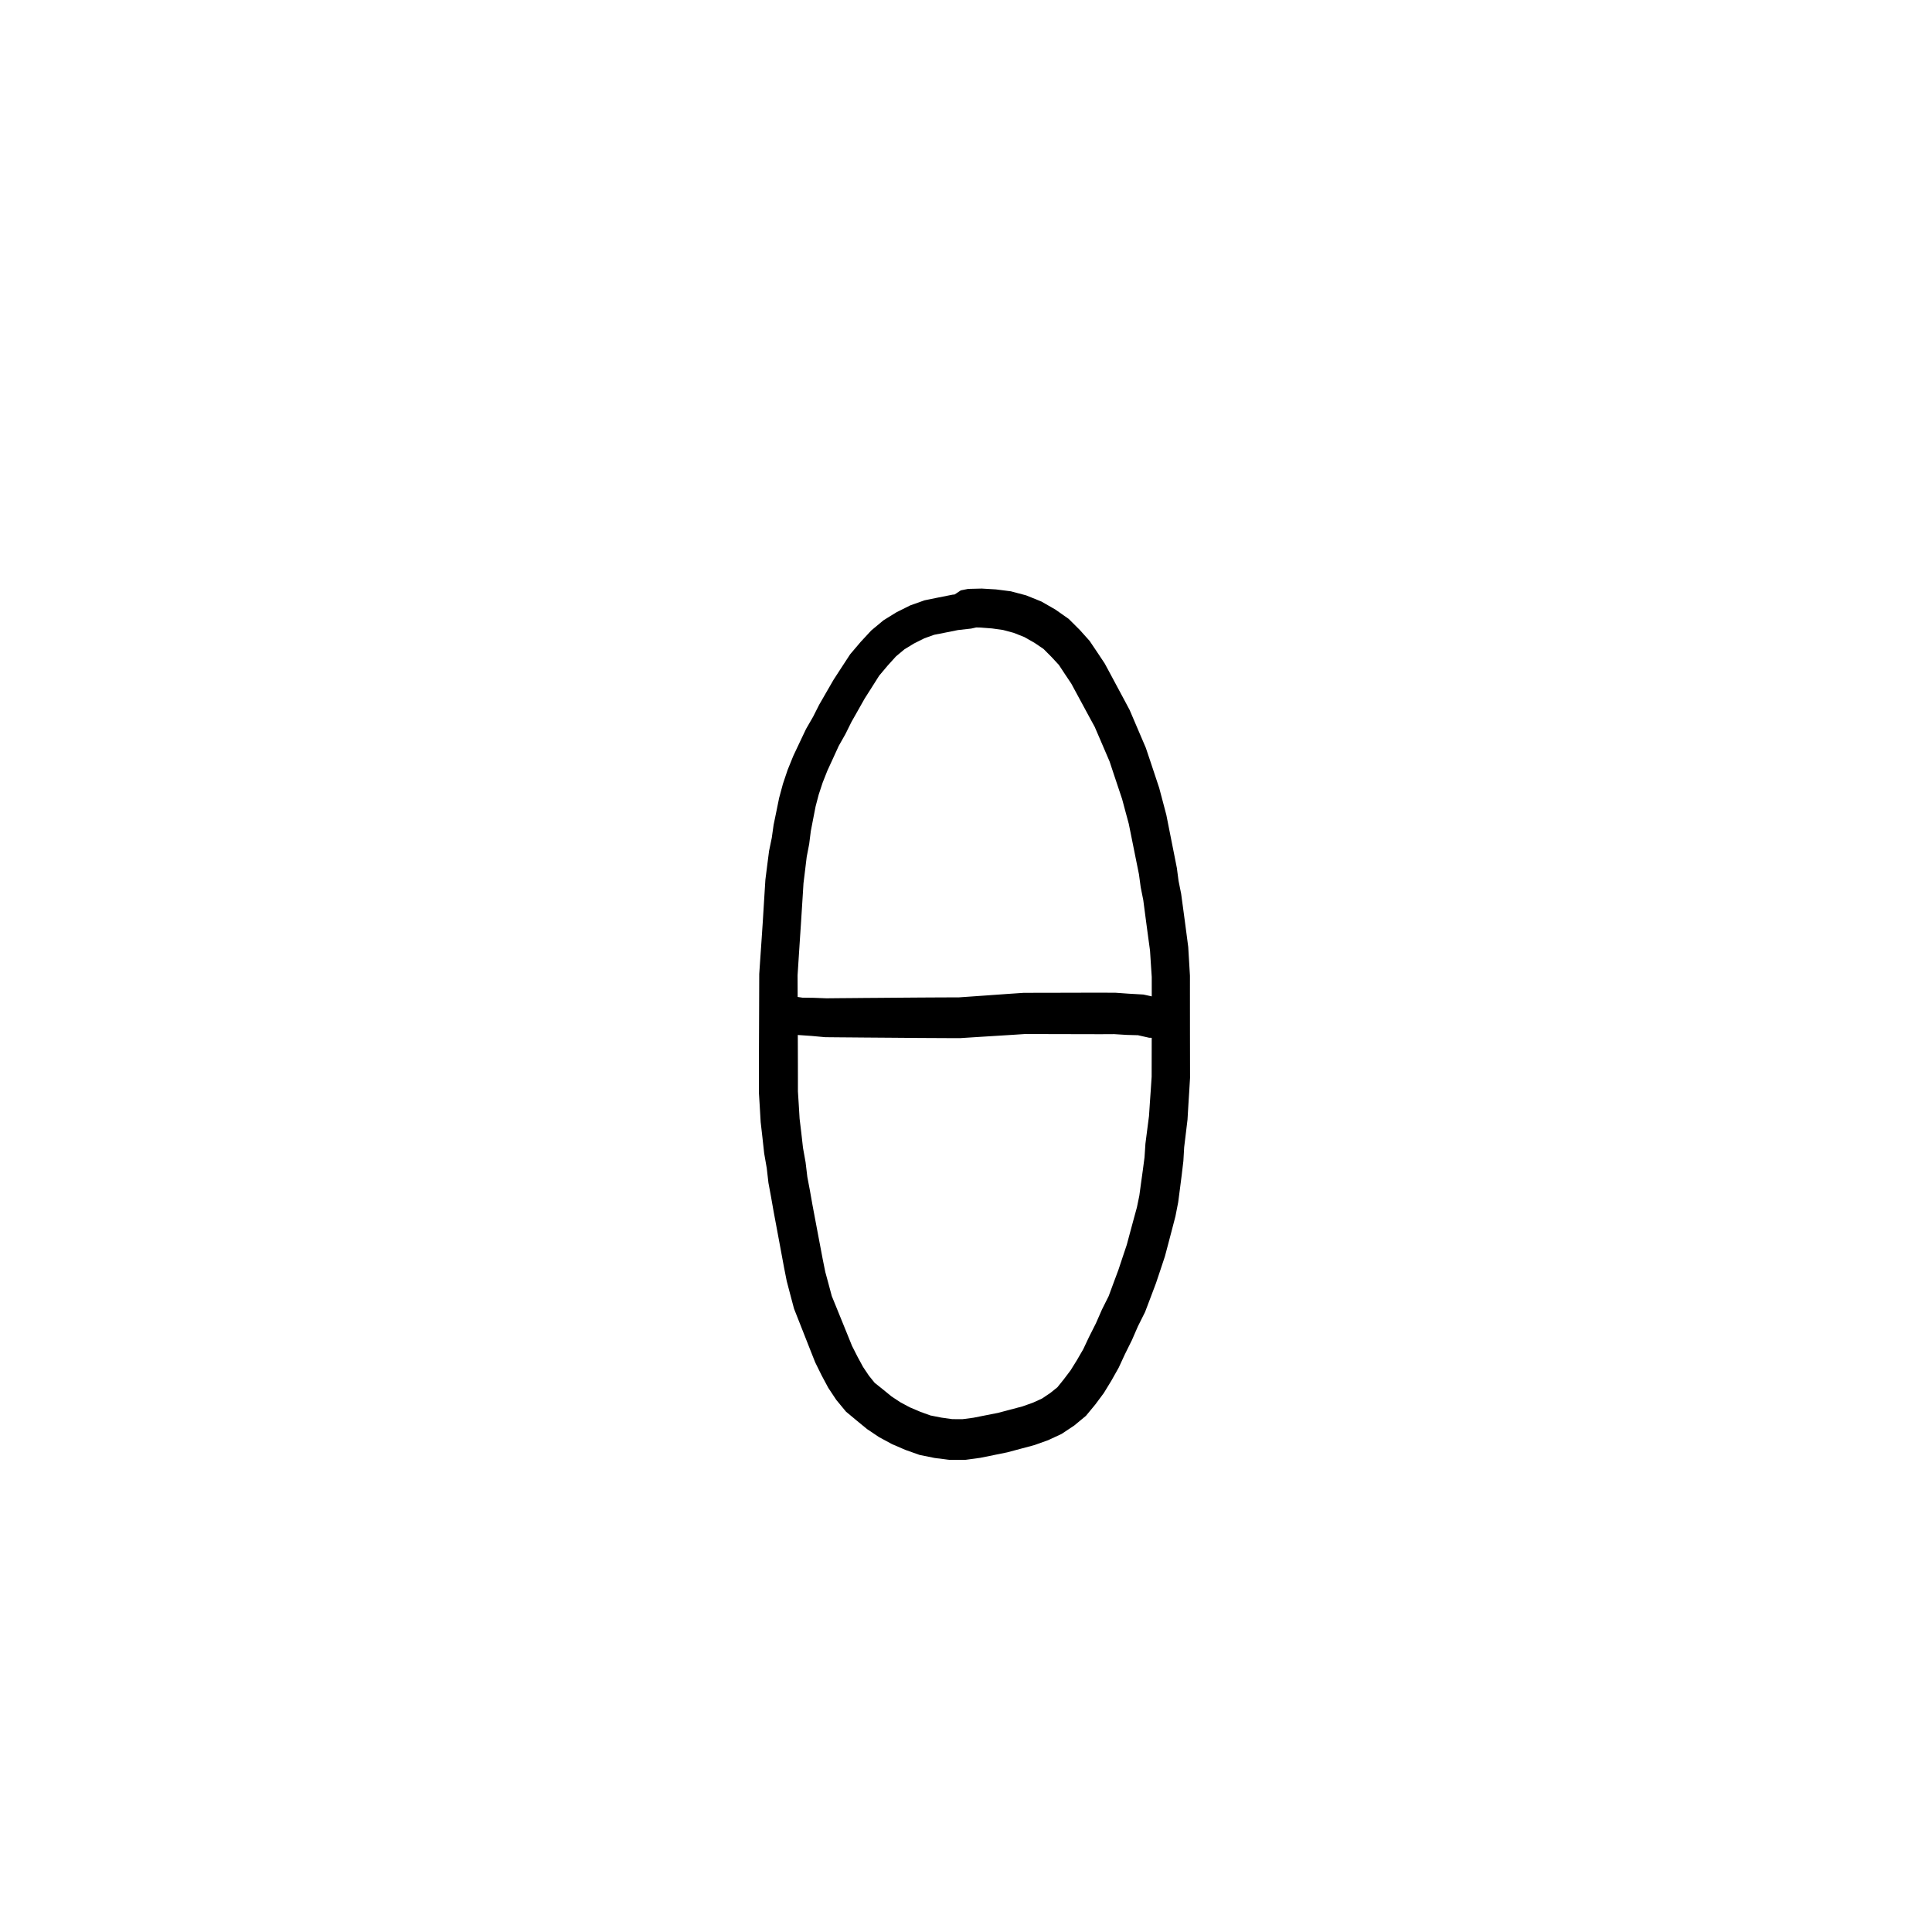
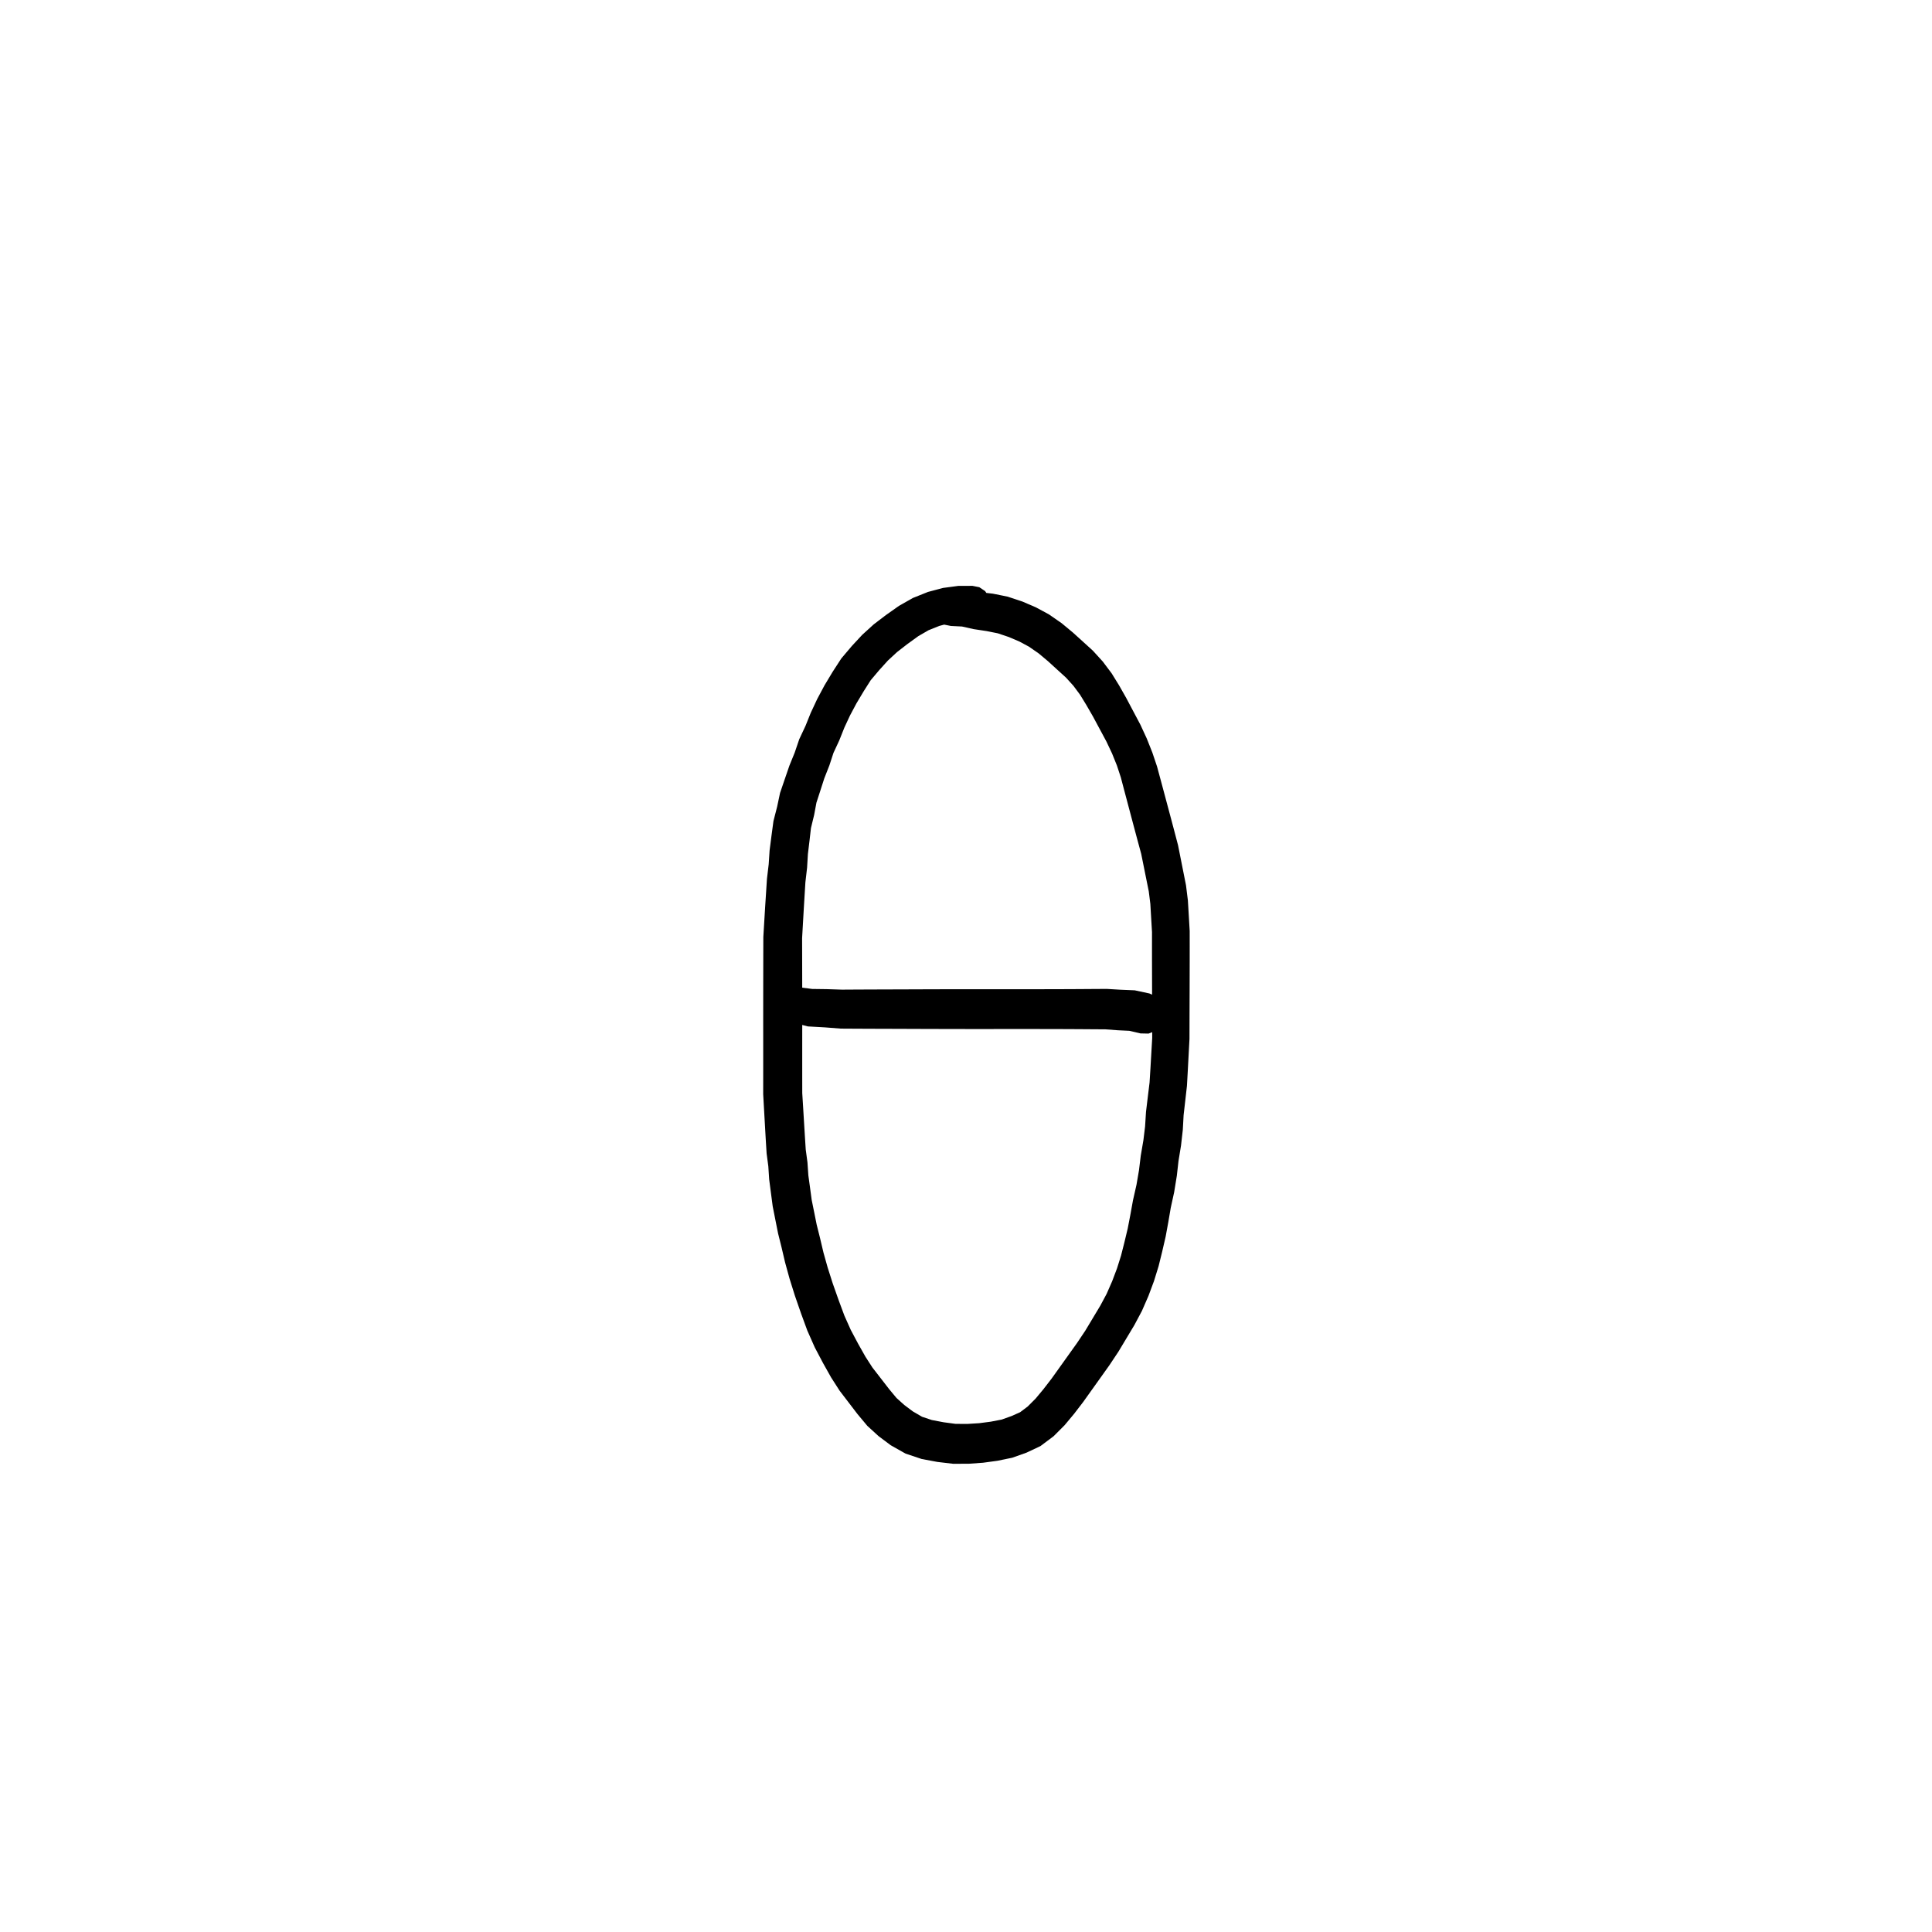
<svg xmlns="http://www.w3.org/2000/svg" viewBox="0 0 300 300" width="300" height="300">
-   <path d="M 151.741 91.707 L 149.878 92.125 L 147.899 92.344 L 145.772 92.766 L 143.569 93.214 L 141.338 94.008 L 139.209 95.071 L 137.193 96.316 L 135.287 97.901 L 133.643 99.676 L 132.014 101.593 L 130.694 103.614 L 129.441 105.545 L 128.323 107.479 L 127.207 109.418 L 126.262 111.289 L 125.162 113.195 L 124.161 115.303 L 123.18 117.38 L 122.306 119.54 L 121.575 121.711 L 120.986 123.893 L 120.557 125.991 L 120.124 128.09 L 119.842 130.096 L 119.423 132.118 L 119.133 134.364 L 118.85 136.598 L 118.71 138.833 L 118.577 140.976 L 118.446 143.113 L 118.313 145.115 L 118.176 147.124 L 118.038 149.133 L 117.894 151.24 L 117.887 153.348 L 117.88 155.357 L 117.873 157.366 L 117.865 159.375 L 117.857 161.384 L 117.85 163.393 L 117.844 165.402 L 117.841 167.411 L 117.841 169.648 L 117.979 171.88 L 118.116 174.24 L 118.387 176.595 L 118.661 179.091 L 119.059 181.381 L 119.323 183.672 L 119.737 185.904 L 120.137 188.181 L 120.541 190.341 L 120.941 192.484 L 121.339 194.628 L 121.74 196.789 L 122.16 198.913 L 122.712 201.018 L 123.295 203.21 L 124.155 205.392 L 124.947 207.405 L 125.74 209.418 L 126.584 211.549 L 127.591 213.589 L 128.616 215.505 L 129.851 217.366 L 131.361 219.197 L 133.065 220.616 L 134.658 221.922 L 136.516 223.166 L 138.512 224.243 L 140.602 225.144 L 142.793 225.921 L 145.125 226.393 L 147.445 226.691 L 149.876 226.685 L 152.193 226.374 L 154.301 225.948 L 156.407 225.52 L 158.511 224.957 L 160.641 224.386 L 162.77 223.624 L 164.86 222.65 L 166.797 221.362 L 168.623 219.85 L 170.077 218.091 L 171.401 216.31 L 172.567 214.4 L 173.715 212.363 L 174.68 210.275 L 175.762 208.095 L 176.696 205.951 L 177.803 203.736 L 178.674 201.442 L 179.501 199.249 L 180.192 197.184 L 180.888 195.086 L 181.446 192.984 L 181.974 190.973 L 182.522 188.868 L 182.952 186.664 L 183.227 184.555 L 183.486 182.532 L 183.754 180.283 L 183.878 178.139 L 184.127 176.088 L 184.396 173.852 L 184.528 171.621 L 184.655 169.612 L 184.789 167.37 L 184.786 165.134 L 184.782 162.991 L 184.778 160.714 L 184.776 158.438 L 184.774 156.161 L 184.773 153.884 L 184.774 151.517 L 184.642 149.279 L 184.507 147.034 L 184.23 144.918 L 183.964 142.909 L 183.694 140.9 L 183.409 138.796 L 183.007 136.787 L 182.742 134.777 L 182.326 132.673 L 181.926 130.664 L 181.527 128.654 L 181.111 126.551 L 180.557 124.45 L 180 122.35 L 179.304 120.254 L 178.636 118.245 L 177.922 116.121 L 177.069 114.129 L 176.267 112.253 L 175.415 110.256 L 174.421 108.391 L 173.485 106.648 L 172.552 104.905 L 171.548 103.04 L 170.4 101.311 L 169.193 99.518 L 167.666 97.814 L 165.944 96.099 L 163.88 94.651 L 161.71 93.406 L 159.34 92.448 L 156.962 91.818 L 154.656 91.524 L 152.445 91.392 L 150.335 91.443 L 149.196 91.67 L 148.23 92.315 L 147.585 93.281 L 147.358 94.42 L 147.585 95.559 L 148.23 96.524 L 149.196 97.17 L 150.335 97.396 L 152.243 97.447 L 154.05 97.583 L 155.761 97.825 L 157.401 98.266 L 159.049 98.916 L 160.629 99.813 L 162.047 100.776 L 163.272 102.008 L 164.424 103.25 L 165.359 104.671 L 166.353 106.157 L 167.225 107.773 L 168.166 109.512 L 169.106 111.252 L 169.987 112.869 L 170.742 114.622 L 171.547 116.496 L 172.301 118.254 L 172.927 120.148 L 173.598 122.156 L 174.241 124.078 L 174.755 125.997 L 175.273 127.913 L 175.661 129.828 L 176.065 131.836 L 176.469 133.845 L 176.856 135.758 L 177.127 137.767 L 177.529 139.776 L 177.779 141.689 L 178.045 143.698 L 178.315 145.707 L 178.574 147.608 L 178.706 149.65 L 178.842 151.697 L 178.843 153.884 L 178.842 156.161 L 178.84 158.438 L 178.838 160.714 L 178.834 162.991 L 178.83 165.134 L 178.827 167.184 L 178.693 169.227 L 178.552 171.236 L 178.416 173.291 L 178.15 175.341 L 177.863 177.575 L 177.72 179.717 L 177.451 181.753 L 177.175 183.748 L 176.914 185.658 L 176.54 187.472 L 176.017 189.384 L 175.474 191.391 L 174.96 193.307 L 174.317 195.226 L 173.668 197.179 L 172.888 199.272 L 172.152 201.264 L 171.116 203.335 L 170.176 205.477 L 169.114 207.582 L 168.204 209.512 L 167.21 211.225 L 166.233 212.797 L 165.146 214.231 L 164.19 215.417 L 163.069 216.317 L 161.792 217.172 L 160.399 217.805 L 158.778 218.382 L 156.891 218.882 L 154.977 219.391 L 153.065 219.766 L 151.155 220.144 L 149.455 220.369 L 147.867 220.362 L 146.17 220.125 L 144.484 219.793 L 142.925 219.231 L 141.265 218.525 L 139.779 217.727 L 138.423 216.828 L 137.069 215.723 L 135.826 214.732 L 134.925 213.616 L 134.018 212.263 L 133.168 210.697 L 132.3 208.987 L 131.537 207.099 L 130.722 205.095 L 129.908 203.09 L 129.16 201.255 L 128.672 199.429 L 128.152 197.515 L 127.769 195.622 L 127.367 193.497 L 126.961 191.355 L 126.557 189.213 L 126.157 187.087 L 125.754 184.81 L 125.364 182.757 L 125.093 180.494 L 124.688 178.23 L 124.426 175.905 L 124.161 173.707 L 124.03 171.513 L 123.9 169.459 L 123.9 167.411 L 123.897 165.402 L 123.891 163.393 L 123.884 161.384 L 123.876 159.375 L 123.868 157.366 L 123.861 155.357 L 123.854 153.348 L 123.847 151.439 L 123.971 149.528 L 124.101 147.519 L 124.232 145.51 L 124.367 143.495 L 124.503 141.346 L 124.639 139.203 L 124.766 137.152 L 125.018 135.1 L 125.264 133.06 L 125.649 131.064 L 125.903 129.053 L 126.273 127.134 L 126.648 125.214 L 127.13 123.378 L 127.738 121.532 L 128.472 119.674 L 129.366 117.732 L 130.24 115.822 L 131.282 113.979 L 132.213 112.1 L 133.239 110.289 L 134.264 108.473 L 135.422 106.654 L 136.513 104.925 L 137.83 103.36 L 139.132 101.921 L 140.441 100.827 L 141.908 99.929 L 143.528 99.117 L 145.047 98.572 L 146.862 98.216 L 148.753 97.835 L 150.792 97.607 L 152.947 97.132 L 153.939 96.695 L 154.688 95.911 L 155.081 94.901 L 155.056 93.817 L 154.619 92.825 L 153.836 92.075 L 152.825 91.683 Z" fill="black" fill-rule="nonzero" />
-   <path d="M 121.607 160.079 L 123.833 160.708 L 126.063 160.863 L 128.136 161.055 L 130.246 161.075 L 132.254 161.091 L 134.263 161.109 L 136.406 161.125 L 138.549 161.141 L 140.692 161.158 L 142.835 161.175 L 144.978 161.186 L 146.987 161.196 L 149.101 161.2 L 151.215 161.065 L 153.225 160.938 L 155.234 160.813 L 157.244 160.688 L 159.147 160.563 L 161.049 160.571 L 163.058 160.572 L 165.067 160.577 L 167.076 160.582 L 169.085 160.587 L 171.094 160.589 L 172.996 160.579 L 174.934 160.699 L 176.699 160.748 L 178.439 161.142 L 179.68 161.17 L 180.838 160.721 L 181.735 159.862 L 182.236 158.726 L 182.264 157.485 L 181.814 156.327 L 180.956 155.43 L 179.82 154.929 L 177.542 154.43 L 175.289 154.301 L 173.21 154.153 L 171.094 154.144 L 169.085 154.145 L 167.076 154.15 L 165.067 154.155 L 163.058 154.16 L 161.049 154.162 L 158.934 154.169 L 156.819 154.312 L 154.81 154.455 L 152.802 154.598 L 150.794 154.739 L 148.89 154.871 L 146.987 154.876 L 144.978 154.885 L 142.835 154.897 L 140.692 154.913 L 138.549 154.93 L 136.406 154.947 L 134.263 154.962 L 132.254 154.981 L 130.246 154.997 L 128.337 155.016 L 126.392 154.941 L 124.605 154.917 L 122.813 154.653 L 121.729 154.629 L 120.718 155.022 L 119.934 155.771 L 119.497 156.763 L 119.473 157.847 L 119.865 158.858 L 120.615 159.641 Z" fill="black" fill-rule="nonzero" />
+   <path d="M 151.004 90.971 L 148.811 90.977 L 146.442 91.293 L 144.098 91.915 L 141.758 92.85 L 139.585 94.082 L 137.552 95.518 L 135.669 96.954 L 133.875 98.585 L 132.271 100.316 L 130.642 102.238 L 129.302 104.304 L 128.036 106.409 L 126.894 108.547 L 125.889 110.697 L 125.082 112.705 L 124.107 114.786 L 123.399 116.869 L 122.583 118.874 L 121.867 120.957 L 121.125 123.13 L 120.678 125.245 L 120.102 127.49 L 119.791 129.809 L 119.504 132.043 L 119.363 134.193 L 119.092 136.47 L 118.949 138.697 L 118.81 140.845 L 118.672 143.127 L 118.53 145.489 L 118.524 147.723 L 118.519 150 L 118.515 152.277 L 118.512 154.42 L 118.51 156.562 L 118.509 158.705 L 118.511 160.848 L 118.511 162.991 L 118.511 165.134 L 118.51 167.411 L 118.508 169.908 L 118.641 172.277 L 118.77 174.554 L 118.9 176.836 L 119.038 179.089 L 119.305 181.107 L 119.435 183.117 L 119.709 185.226 L 119.987 187.335 L 120.404 189.441 L 120.819 191.525 L 121.365 193.715 L 121.909 196.034 L 122.604 198.557 L 123.432 201.2 L 124.385 203.948 L 125.361 206.612 L 126.513 209.214 L 127.783 211.623 L 129.048 213.879 L 130.374 215.946 L 131.788 217.797 L 133.159 219.588 L 134.676 221.404 L 136.418 222.998 L 138.305 224.412 L 140.615 225.717 L 143.125 226.554 L 145.568 227.009 L 147.998 227.296 L 150.435 227.288 L 152.651 227.132 L 154.859 226.832 L 157.179 226.356 L 159.395 225.567 L 161.556 224.549 L 163.593 223.024 L 165.315 221.301 L 166.782 219.541 L 168.188 217.709 L 169.557 215.79 L 170.896 213.915 L 172.263 211.998 L 173.667 209.888 L 174.91 207.816 L 176.153 205.742 L 177.315 203.558 L 178.33 201.234 L 179.187 198.933 L 179.902 196.623 L 180.458 194.372 L 181.004 192.009 L 181.412 189.778 L 181.793 187.551 L 182.323 185.122 L 182.739 182.563 L 182.996 180.285 L 183.389 177.872 L 183.666 175.437 L 183.791 173.159 L 184.041 170.966 L 184.309 168.604 L 184.441 166.237 L 184.569 163.822 L 184.702 161.328 L 184.707 158.705 L 184.714 156.161 L 184.723 153.75 L 184.729 151.473 L 184.735 149.196 L 184.736 146.92 L 184.734 144.557 L 184.596 142.194 L 184.455 139.824 L 184.164 137.48 L 183.744 135.363 L 183.345 133.353 L 182.928 131.252 L 182.376 129.152 L 181.844 127.142 L 181.307 125.134 L 180.769 123.125 L 180.231 121.117 L 179.665 119.022 L 178.933 116.849 L 178.072 114.682 L 177.075 112.523 L 175.972 110.443 L 174.887 108.394 L 173.777 106.436 L 172.605 104.54 L 171.23 102.715 L 169.701 101.036 L 168.124 99.602 L 166.6 98.221 L 164.841 96.761 L 162.862 95.391 L 160.854 94.309 L 158.747 93.403 L 156.452 92.643 L 154.167 92.185 L 152.152 91.952 L 149.952 91.554 L 147.656 91.641 L 146.593 91.852 L 145.691 92.455 L 145.089 93.356 L 144.877 94.42 L 145.089 95.483 L 145.691 96.385 L 146.593 96.987 L 147.656 97.198 L 149.379 97.285 L 151.196 97.691 L 153.199 97.994 L 154.932 98.339 L 156.655 98.918 L 158.297 99.62 L 159.772 100.412 L 161.275 101.453 L 162.73 102.671 L 164.153 103.97 L 165.522 105.214 L 166.672 106.481 L 167.707 107.871 L 168.678 109.457 L 169.711 111.249 L 170.769 113.218 L 171.809 115.156 L 172.687 117.015 L 173.433 118.866 L 174.041 120.71 L 174.546 122.633 L 175.08 124.642 L 175.613 126.652 L 176.148 128.661 L 176.686 130.669 L 177.206 132.587 L 177.593 134.504 L 177.997 136.512 L 178.381 138.413 L 178.625 140.354 L 178.752 142.538 L 178.882 144.729 L 178.88 146.92 L 178.881 149.196 L 178.888 151.473 L 178.894 153.75 L 178.902 156.161 L 178.909 158.705 L 178.914 161.172 L 178.779 163.5 L 178.64 165.906 L 178.504 168.092 L 178.236 170.284 L 177.951 172.644 L 177.807 174.92 L 177.549 177.038 L 177.138 179.448 L 176.86 181.723 L 176.471 183.985 L 175.93 186.378 L 175.508 188.704 L 175.112 190.759 L 174.587 192.949 L 174.071 194.984 L 173.447 196.96 L 172.697 198.945 L 171.837 200.907 L 170.856 202.74 L 169.689 204.684 L 168.521 206.629 L 167.245 208.537 L 165.934 210.371 L 164.595 212.246 L 163.285 214.077 L 162.013 215.726 L 160.801 217.181 L 159.576 218.405 L 158.4 219.29 L 157.078 219.88 L 155.544 220.43 L 153.846 220.757 L 152.037 220.993 L 150.235 221.105 L 148.386 221.097 L 146.53 220.849 L 144.688 220.499 L 143.179 219.997 L 141.739 219.159 L 140.412 218.163 L 139.208 217.078 L 138.046 215.679 L 136.739 213.988 L 135.474 212.357 L 134.389 210.674 L 133.244 208.645 L 132.103 206.5 L 131.112 204.281 L 130.213 201.856 L 129.291 199.247 L 128.512 196.8 L 127.868 194.502 L 127.34 192.267 L 126.815 190.171 L 126.426 188.237 L 126.039 186.326 L 125.782 184.417 L 125.52 182.508 L 125.383 180.5 L 125.114 178.501 L 124.984 176.467 L 124.846 174.196 L 124.708 171.92 L 124.573 169.735 L 124.57 167.411 L 124.569 165.134 L 124.569 162.991 L 124.57 160.848 L 124.571 158.705 L 124.571 156.562 L 124.568 154.42 L 124.565 152.277 L 124.561 150 L 124.556 147.723 L 124.55 145.672 L 124.676 143.48 L 124.806 141.208 L 124.935 139.071 L 125.06 137.012 L 125.324 134.735 L 125.452 132.6 L 125.7 130.548 L 125.925 128.582 L 126.42 126.541 L 126.776 124.637 L 127.374 122.793 L 127.997 120.859 L 128.788 118.845 L 129.42 116.911 L 130.319 114.974 L 131.12 112.964 L 131.99 111.096 L 132.991 109.216 L 134.135 107.303 L 135.206 105.619 L 136.524 104.059 L 137.866 102.576 L 139.286 101.26 L 140.885 100.018 L 142.602 98.775 L 144.179 97.864 L 145.857 97.192 L 147.532 96.743 L 149.18 96.523 L 151.004 96.529 L 152.068 96.317 L 152.969 95.715 L 153.572 94.813 L 153.783 93.75 L 153.572 92.687 L 152.969 91.785 L 152.068 91.183 Z" fill="black" fill-rule="nonzero" />
+   <path d="M 123.004 158.752 L 125.449 159.382 L 128.1 159.531 L 130.566 159.722 L 133.192 159.737 L 135.603 159.747 L 138.013 159.754 L 140.558 159.763 L 142.969 159.772 L 145.379 159.779 L 147.924 159.785 L 150.469 159.789 L 153.013 159.789 L 155.692 159.787 L 158.237 159.785 L 160.647 159.787 L 163.058 159.79 L 165.335 159.797 L 167.478 159.807 L 169.621 159.822 L 171.662 159.835 L 173.597 159.98 L 175.362 160.063 L 177.101 160.468 L 178.34 160.495 L 179.496 160.047 L 180.392 159.19 L 180.892 158.055 L 180.919 156.816 L 180.471 155.66 L 179.614 154.764 L 178.479 154.265 L 176.2 153.776 L 173.947 153.681 L 171.865 153.558 L 169.621 153.571 L 167.478 153.586 L 165.335 153.596 L 163.058 153.603 L 160.647 153.606 L 158.237 153.608 L 155.692 153.606 L 153.013 153.604 L 150.469 153.604 L 147.924 153.608 L 145.379 153.613 L 142.969 153.621 L 140.558 153.63 L 138.013 153.638 L 135.603 153.646 L 133.192 153.656 L 130.729 153.671 L 128.373 153.594 L 126.114 153.564 L 124.094 153.302 L 123.01 153.301 L 122.008 153.715 L 121.24 154.481 L 120.824 155.482 L 120.823 156.566 L 121.237 157.568 L 122.003 158.336 Z" fill="black" fill-rule="nonzero" />
</svg>
